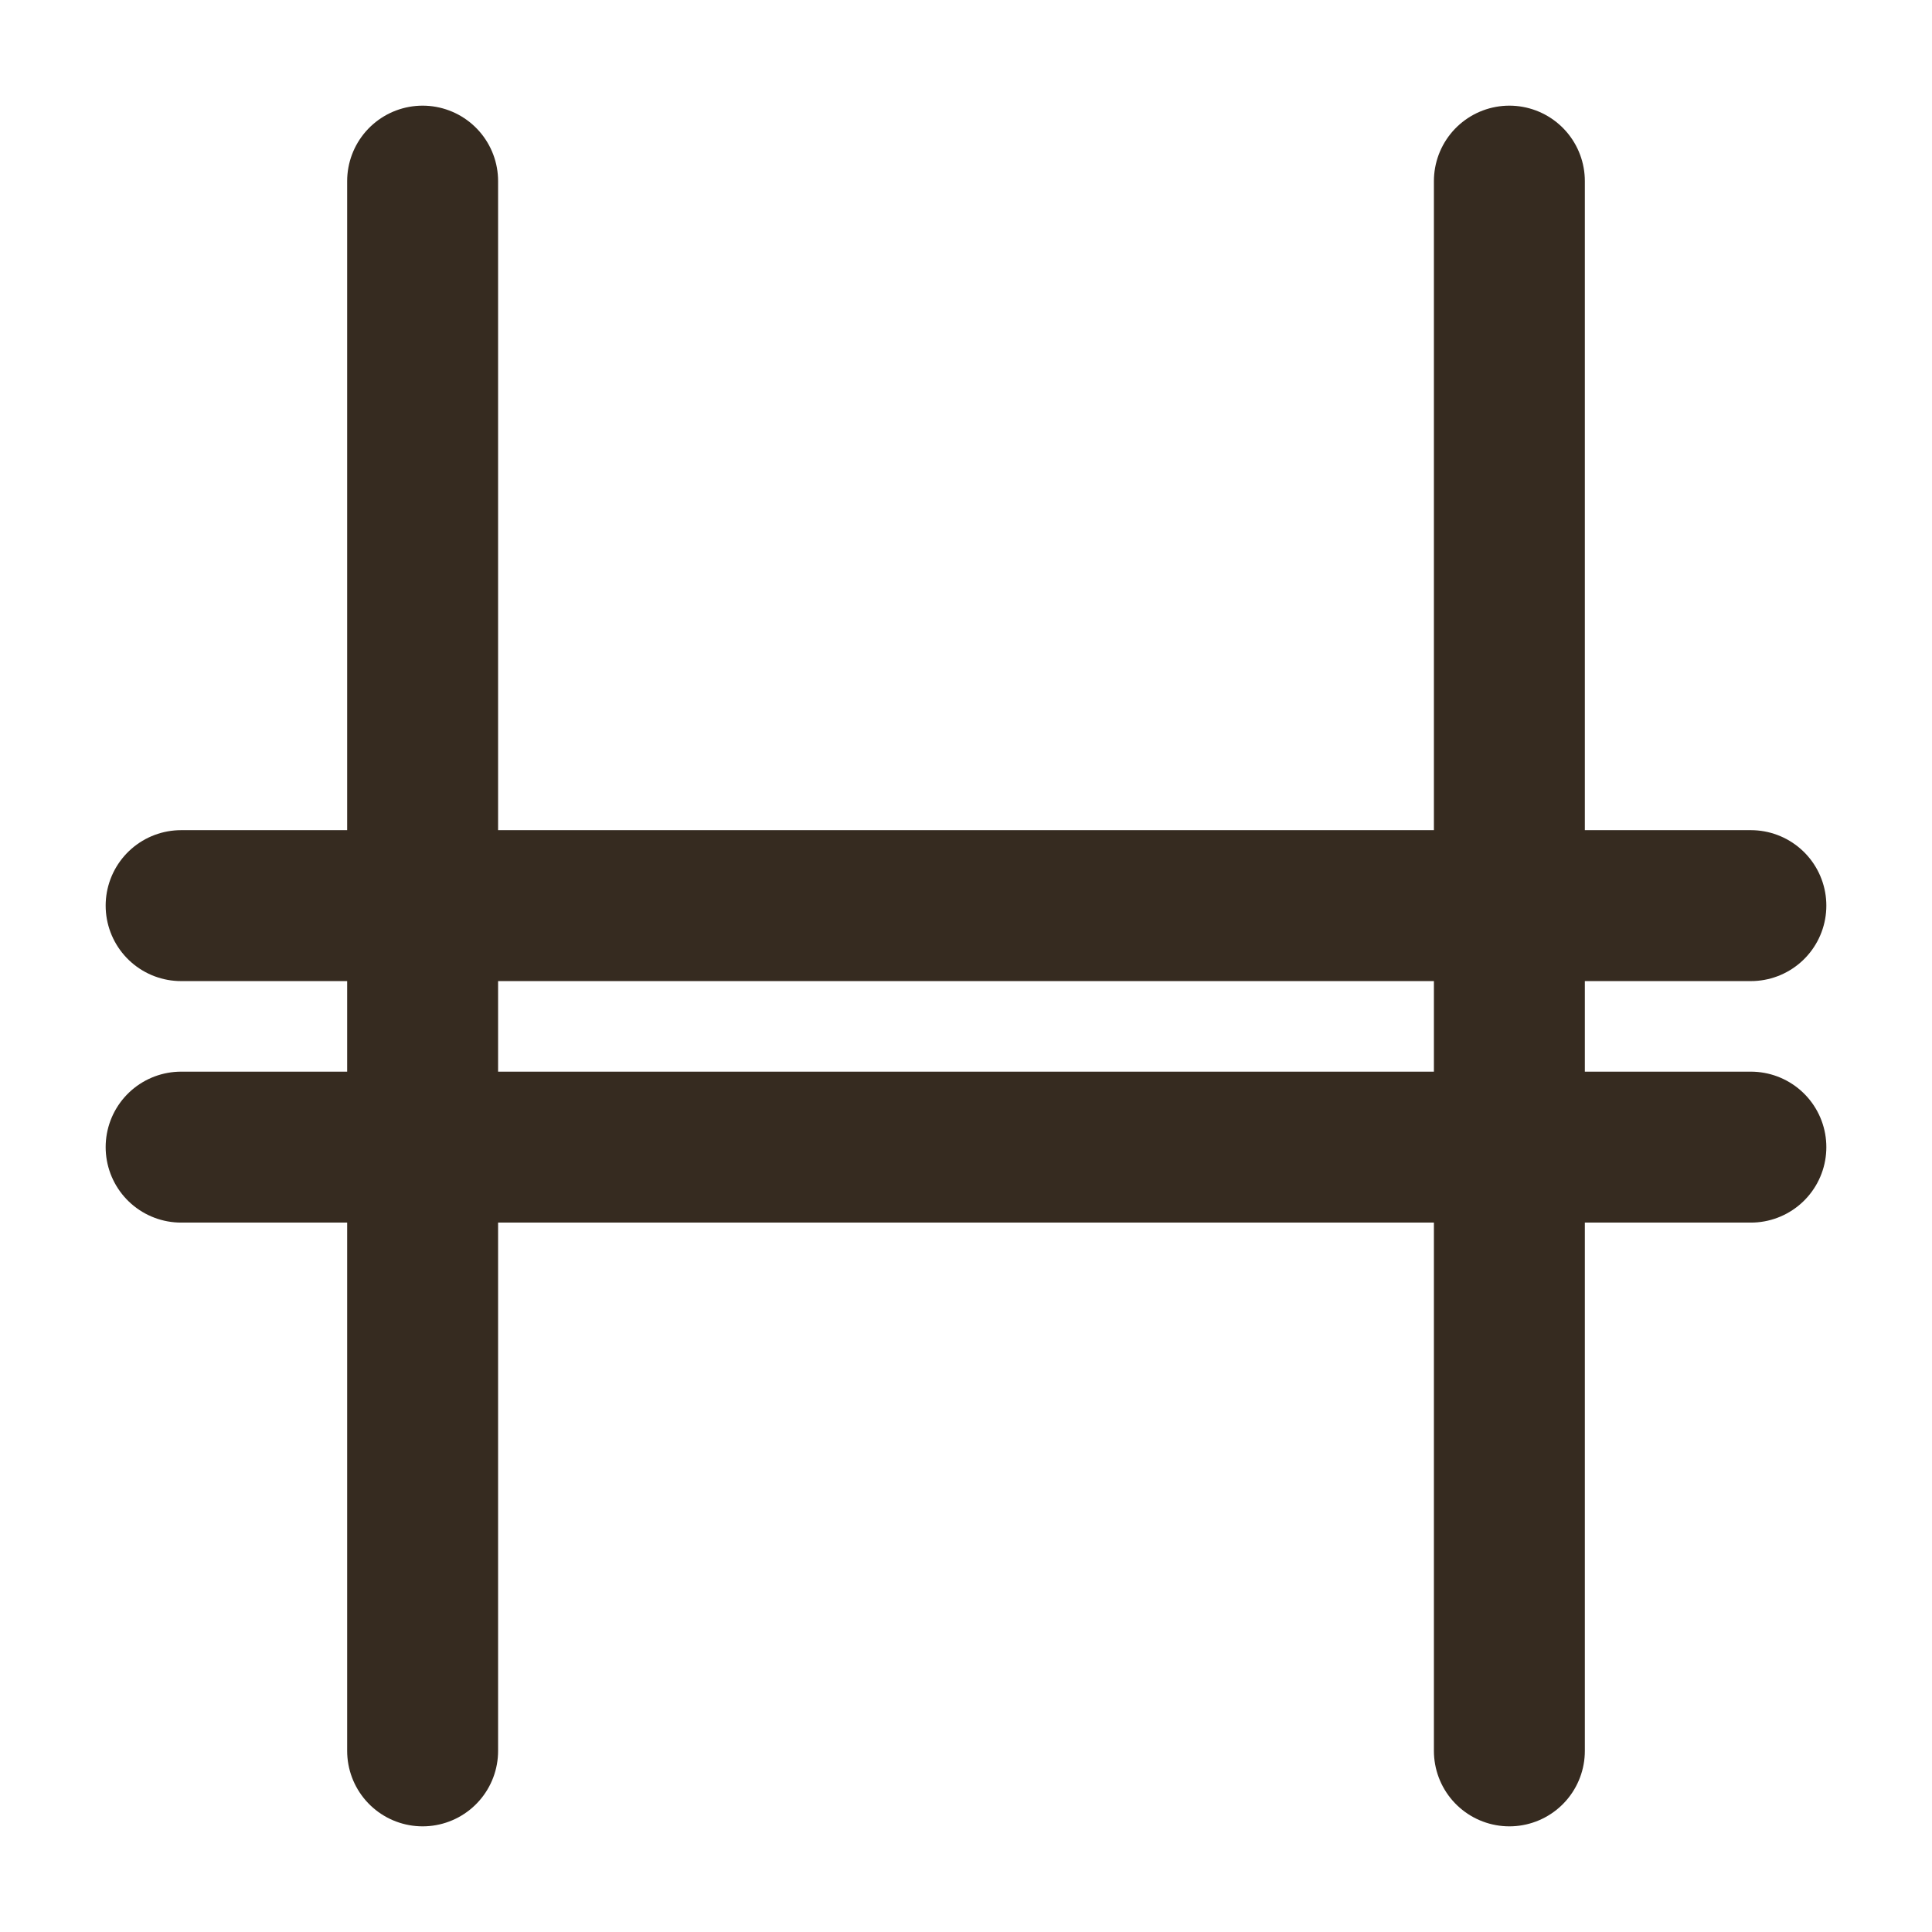
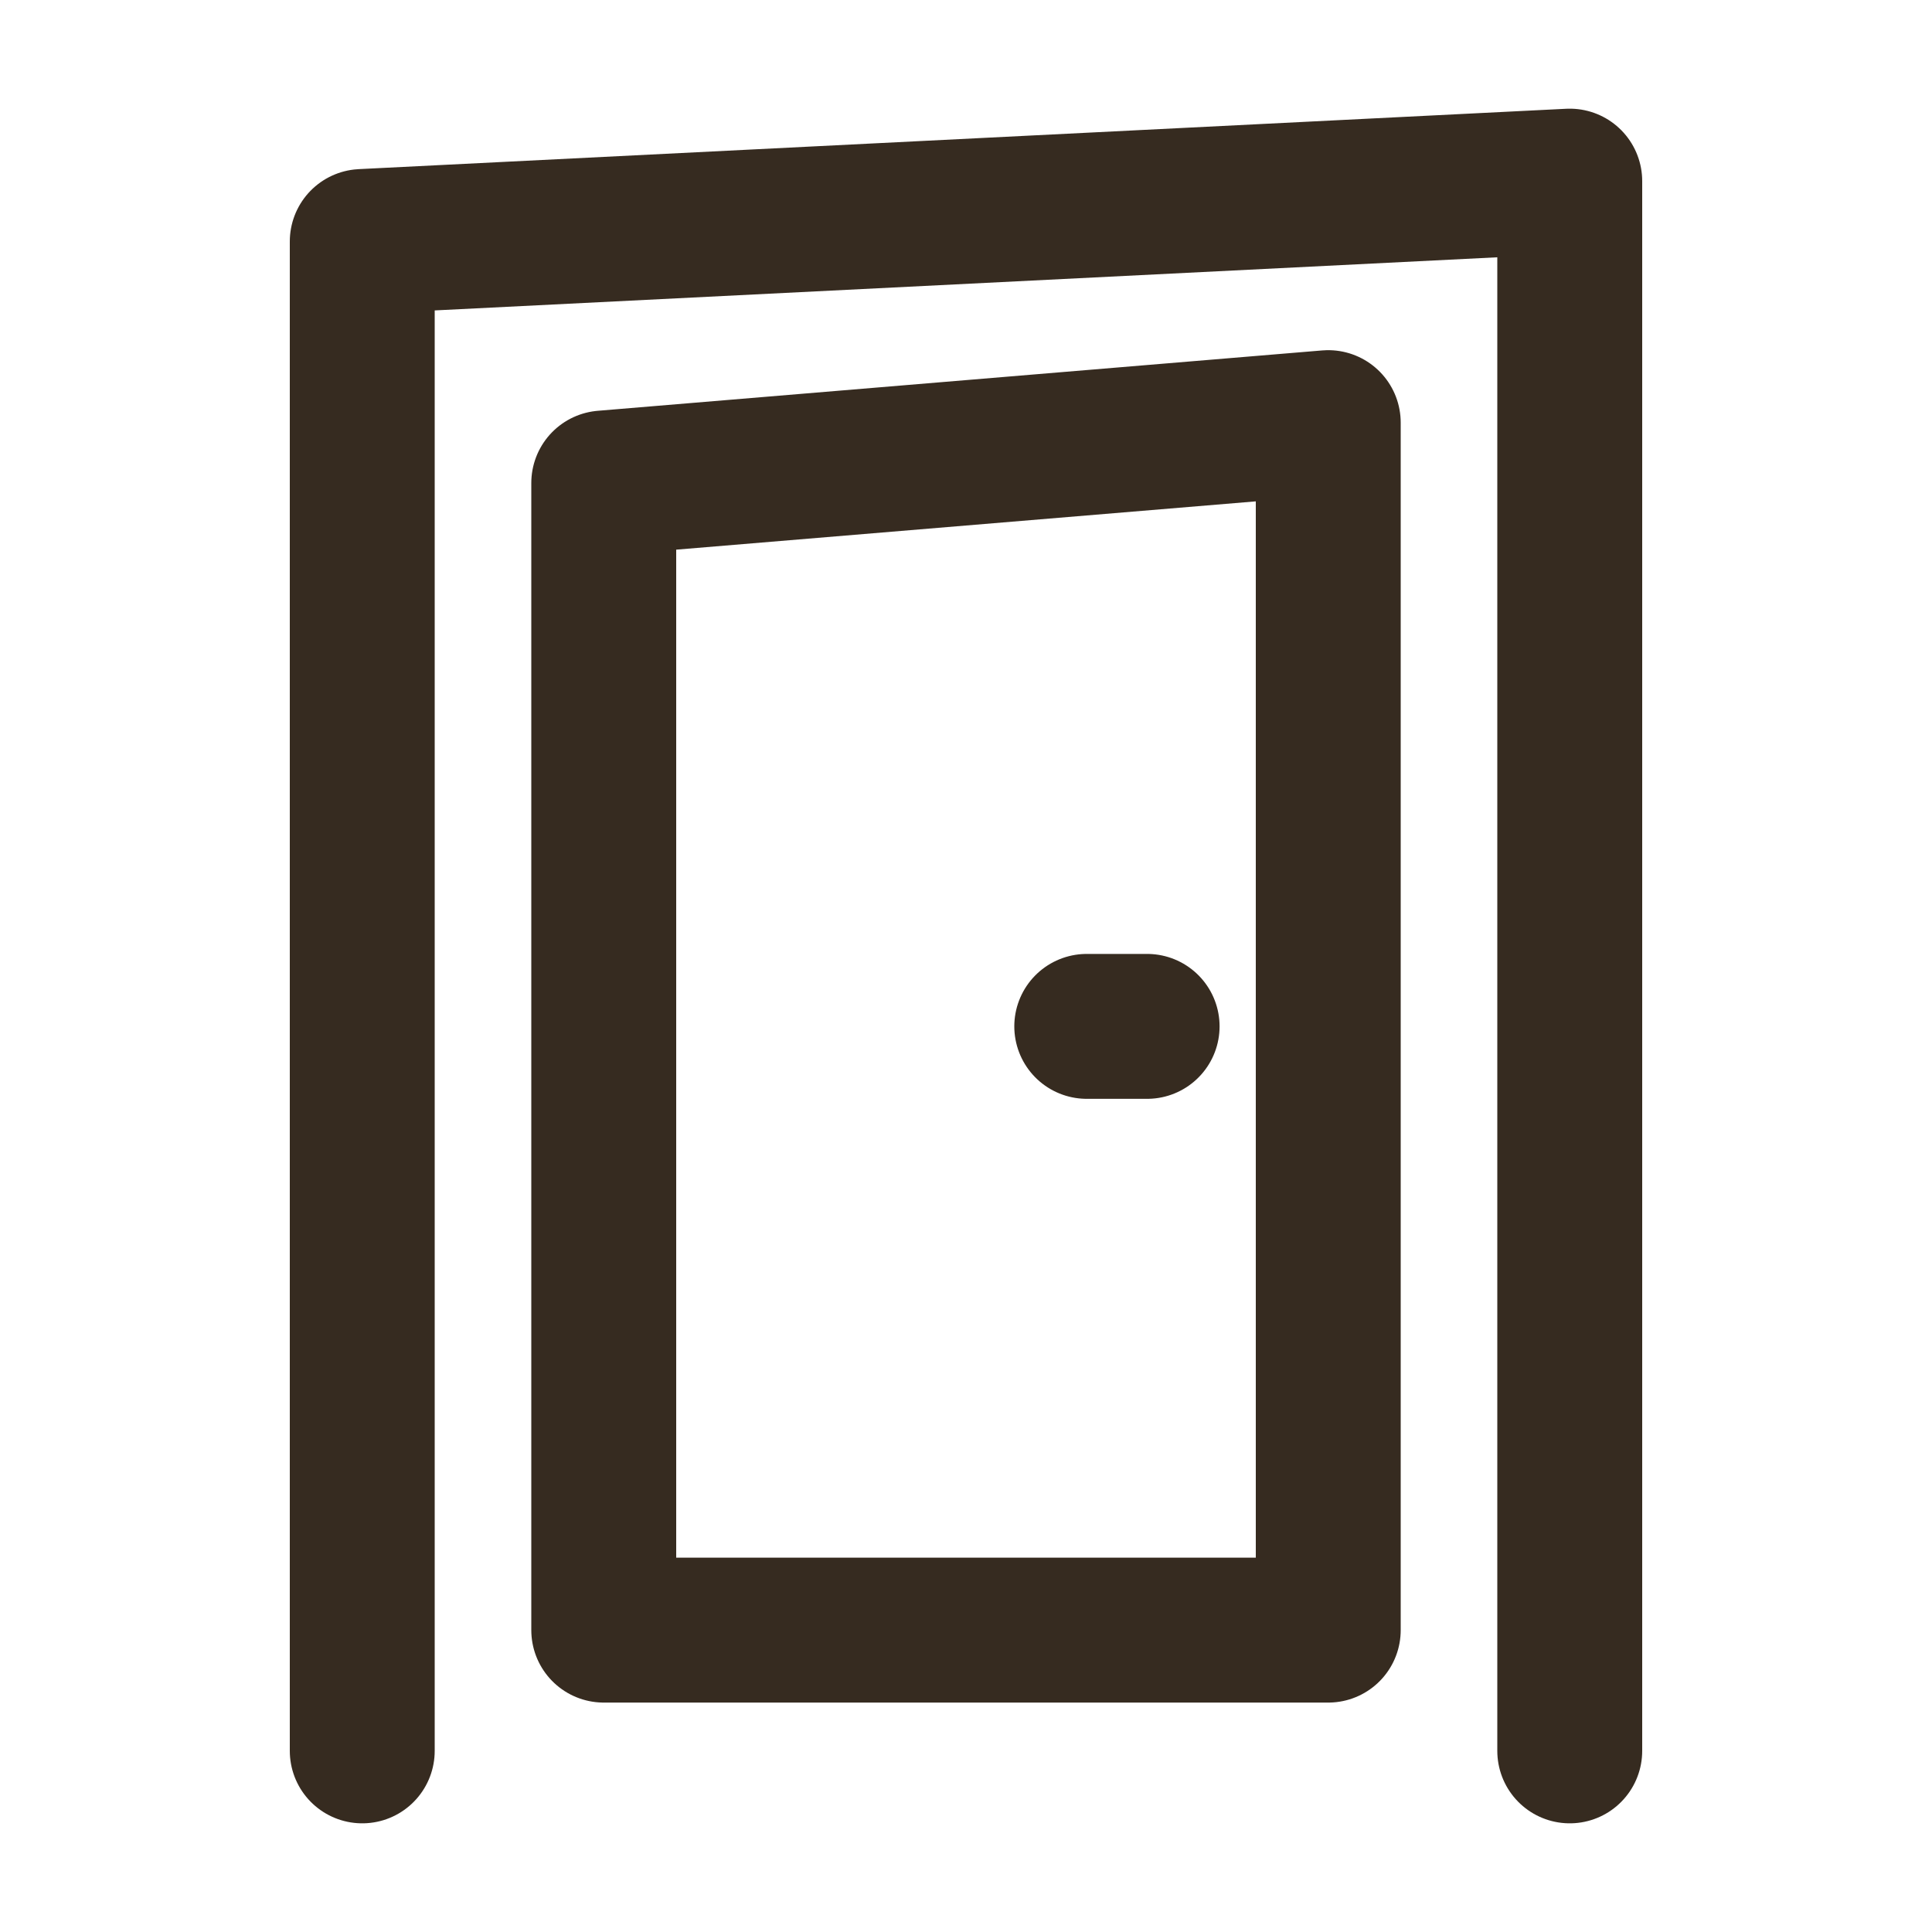
<svg xmlns="http://www.w3.org/2000/svg" width="32" height="32" viewBox="0 0 32 32">
-   <path d="M7 3v26m18-26v26M3 15h26m-26 4h26" fill="none" stroke="#362b20" stroke-width="2.5" stroke-linecap="round" stroke-linejoin="round" />
+   <path d="M6 29V4l20-1v26M10 27V8l12-1v20ZM18 17h1" fill="none" stroke="#362b20" stroke-width="2.4" stroke-linecap="round" stroke-linejoin="round" />
</svg>
